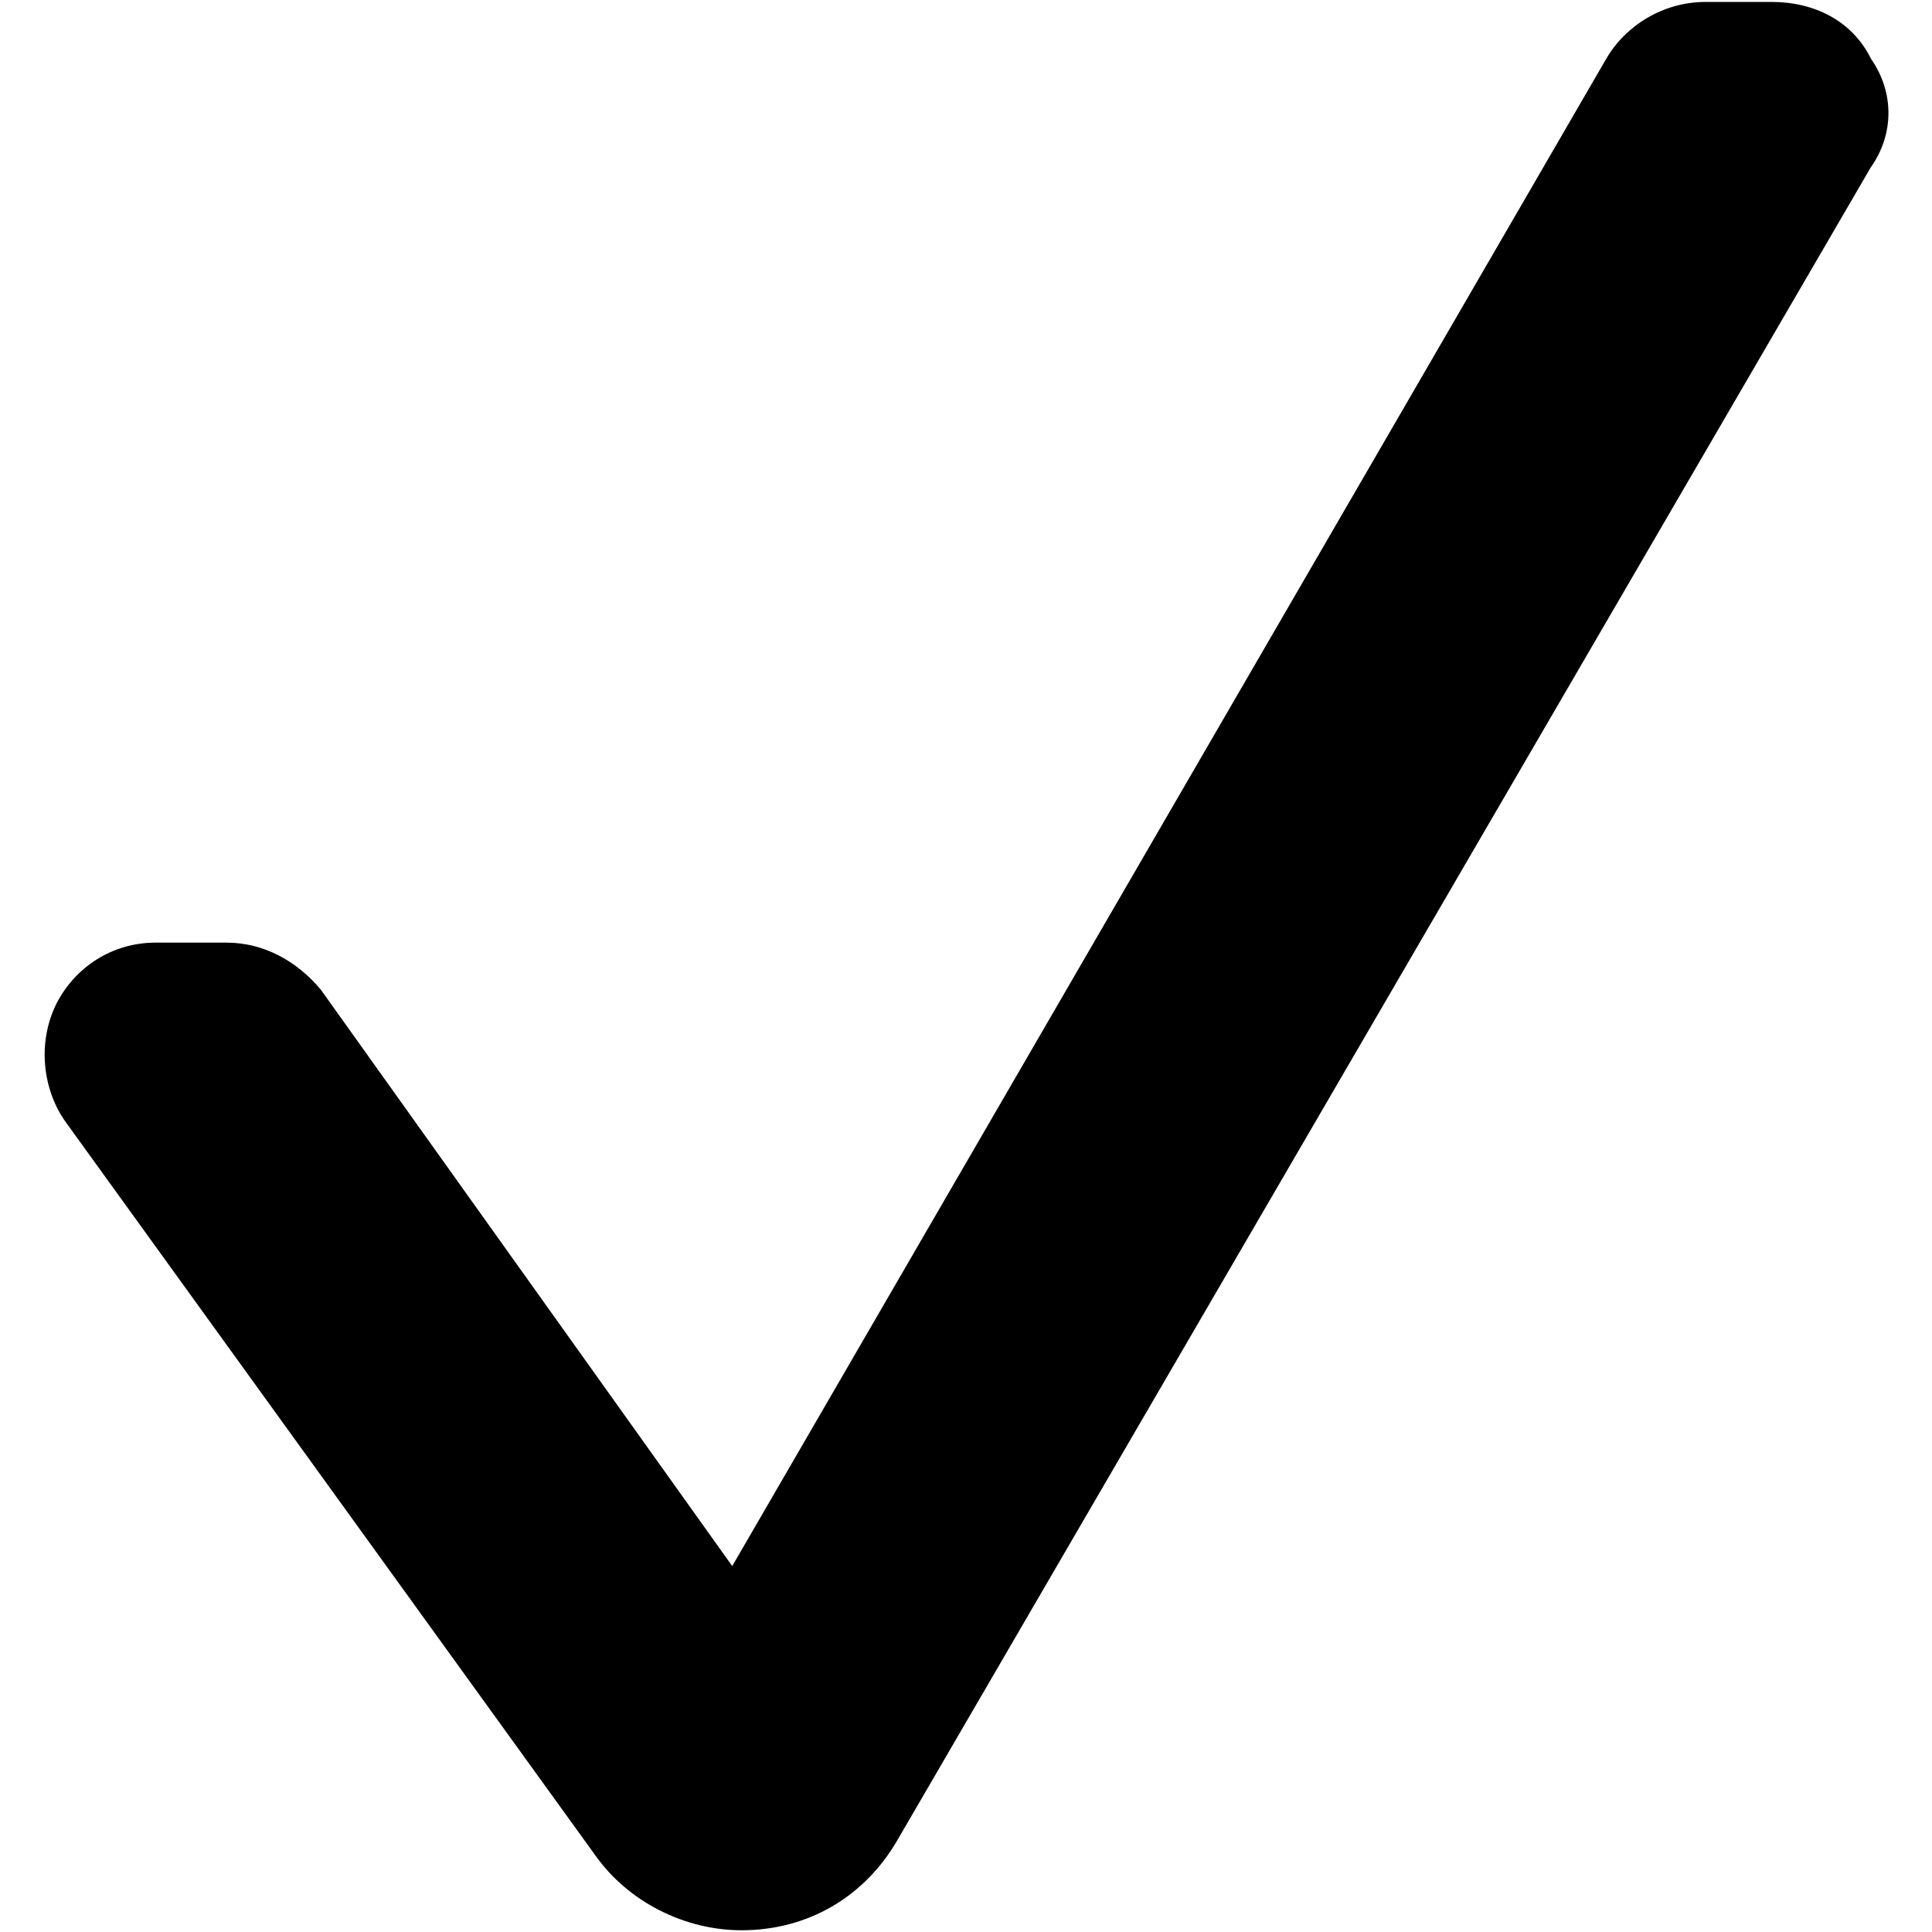
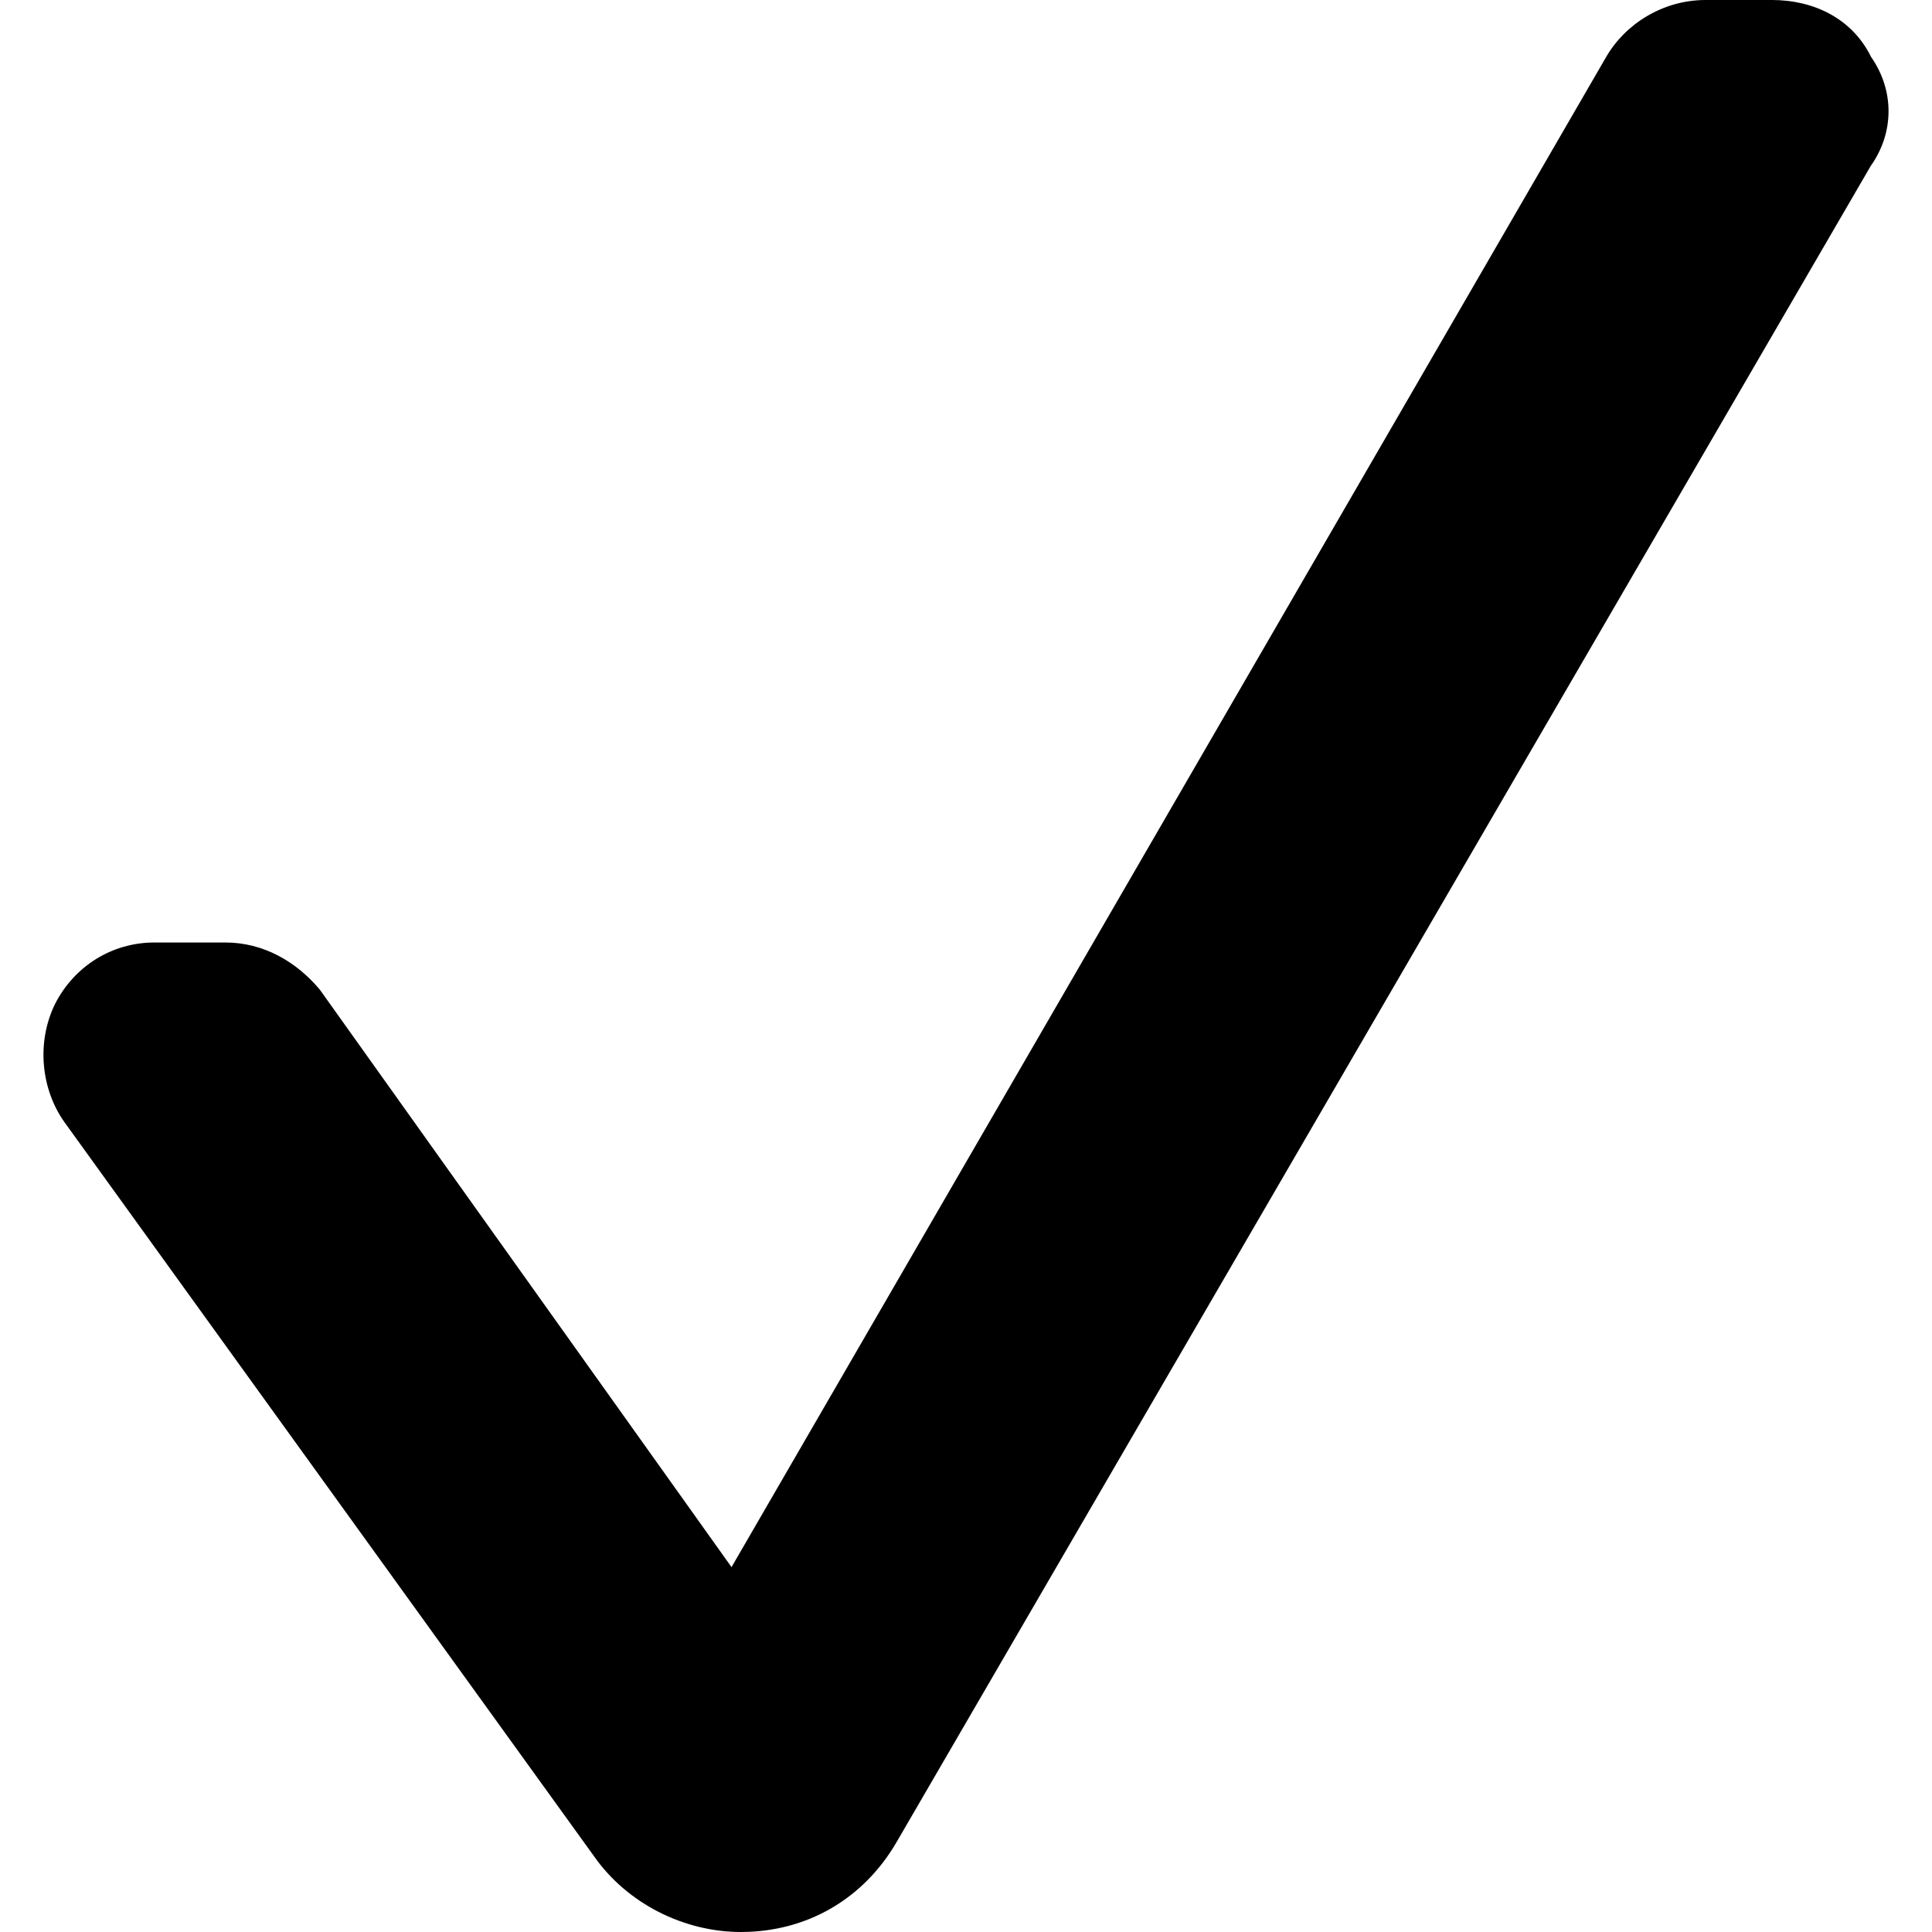
- <svg xmlns="http://www.w3.org/2000/svg" width="1000" height="1000">
-   <g stroke="null">
-     <path stroke="null" d="m968.4 30.4c-9.7-19.7-29.4-29.4-51.4-29.4l-34.2 0c-22 0-41.5 12.3-51.4 29.4l-452.4 780.2 -212.9-298.3c-12.3-14.7-29.4-24.4-48.9-24.4l-36.7 0c-22 0-41.5 12.3-51.4 31.8 -9.7 19.7-7.3 44.1 5 61.2l273.8 379.1c17.1 24.4 46.5 39.1 75.9 39.1 34.2 0 63.5-17.1 80.6-46.5l503.8-865.8c12.3-17.3 12.3-39.1 0.2-56.4z" />
-   </g>
+ <svg xmlns="http://www.w3.org/2000/svg" viewBox="0 0 200 200">
+   <path d="M176.56-8.325E-7c-4.403,0-8.307,2.466-10.288,5.892l-90.545,156.336-42.611-59.77c-2.462-2.946-5.885-4.891-9.788-4.891h-7.343c-4.403,0-8.307,2.461-10.288,6.368-1.941,3.948-1.461,8.841,1.001,12.267l54.801,75.963c3.422,4.89,9.308,7.834,15.192,7.834,6.845,0,12.708-3.427,16.13-9.318l100.827-173.487c2.462-3.467,2.465-7.836,0.044-11.303-1.942-3.948-5.886-5.893-10.289-5.893h-6.842z" />
</svg>
